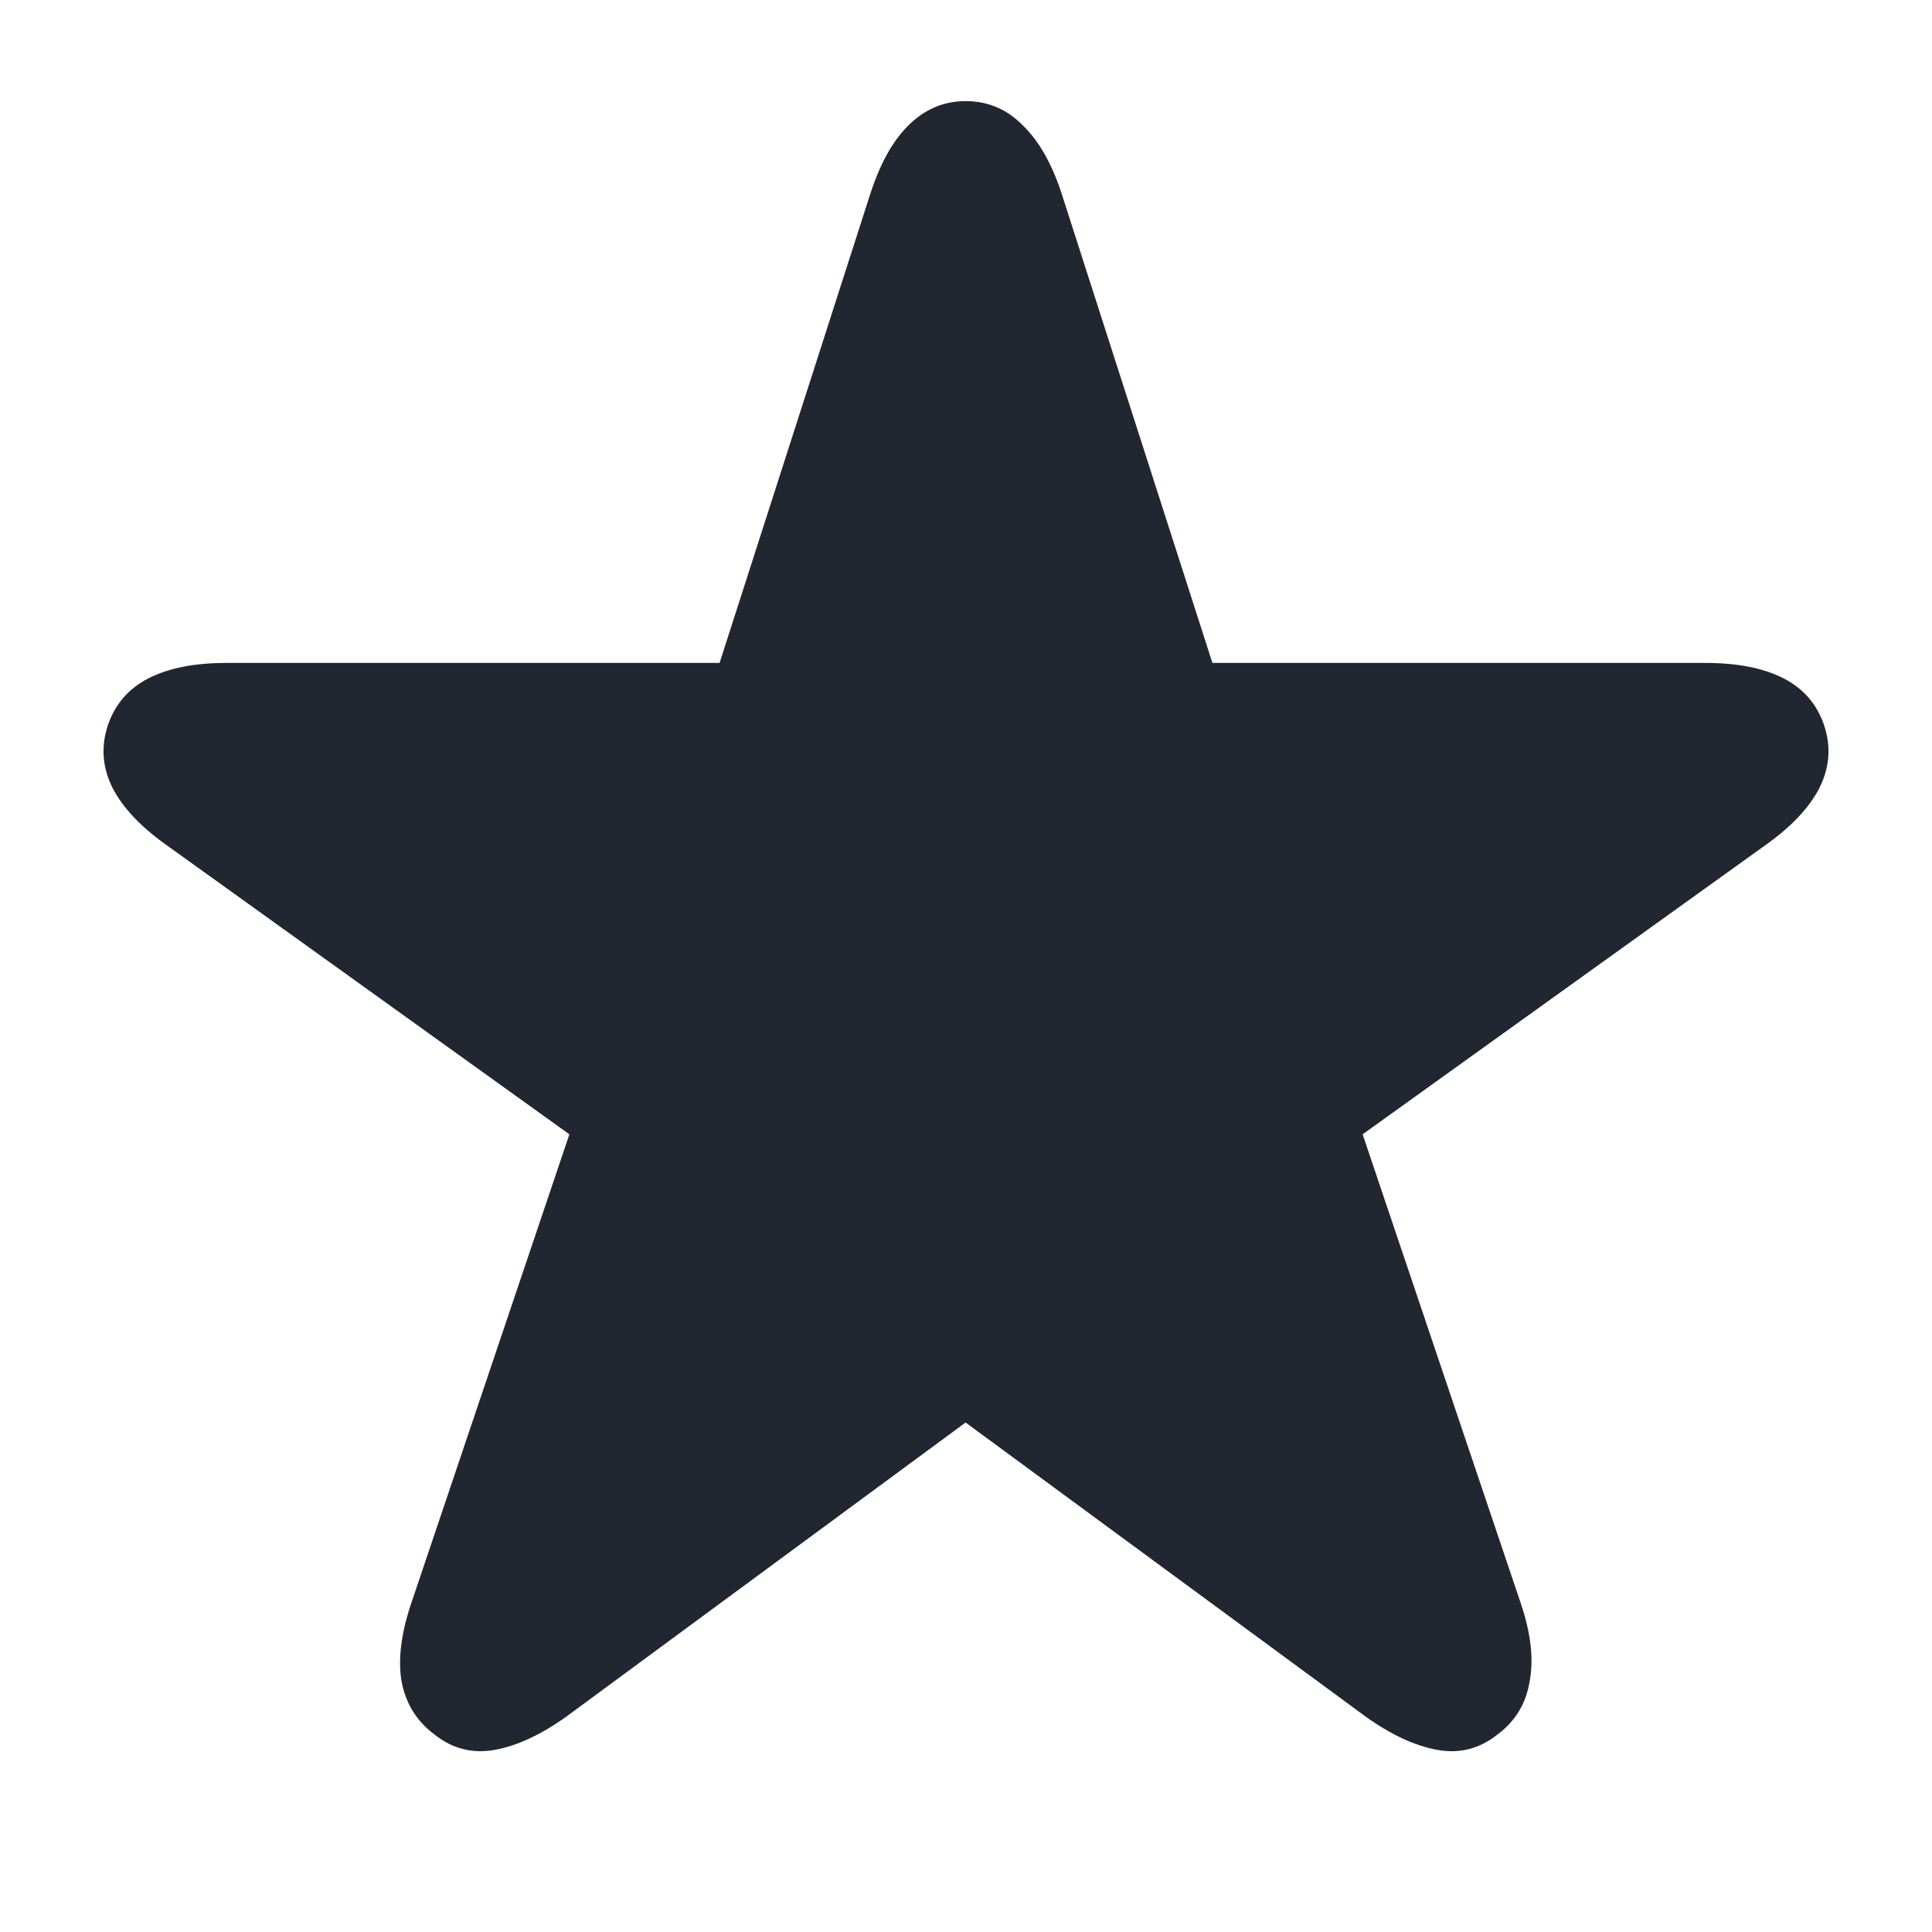
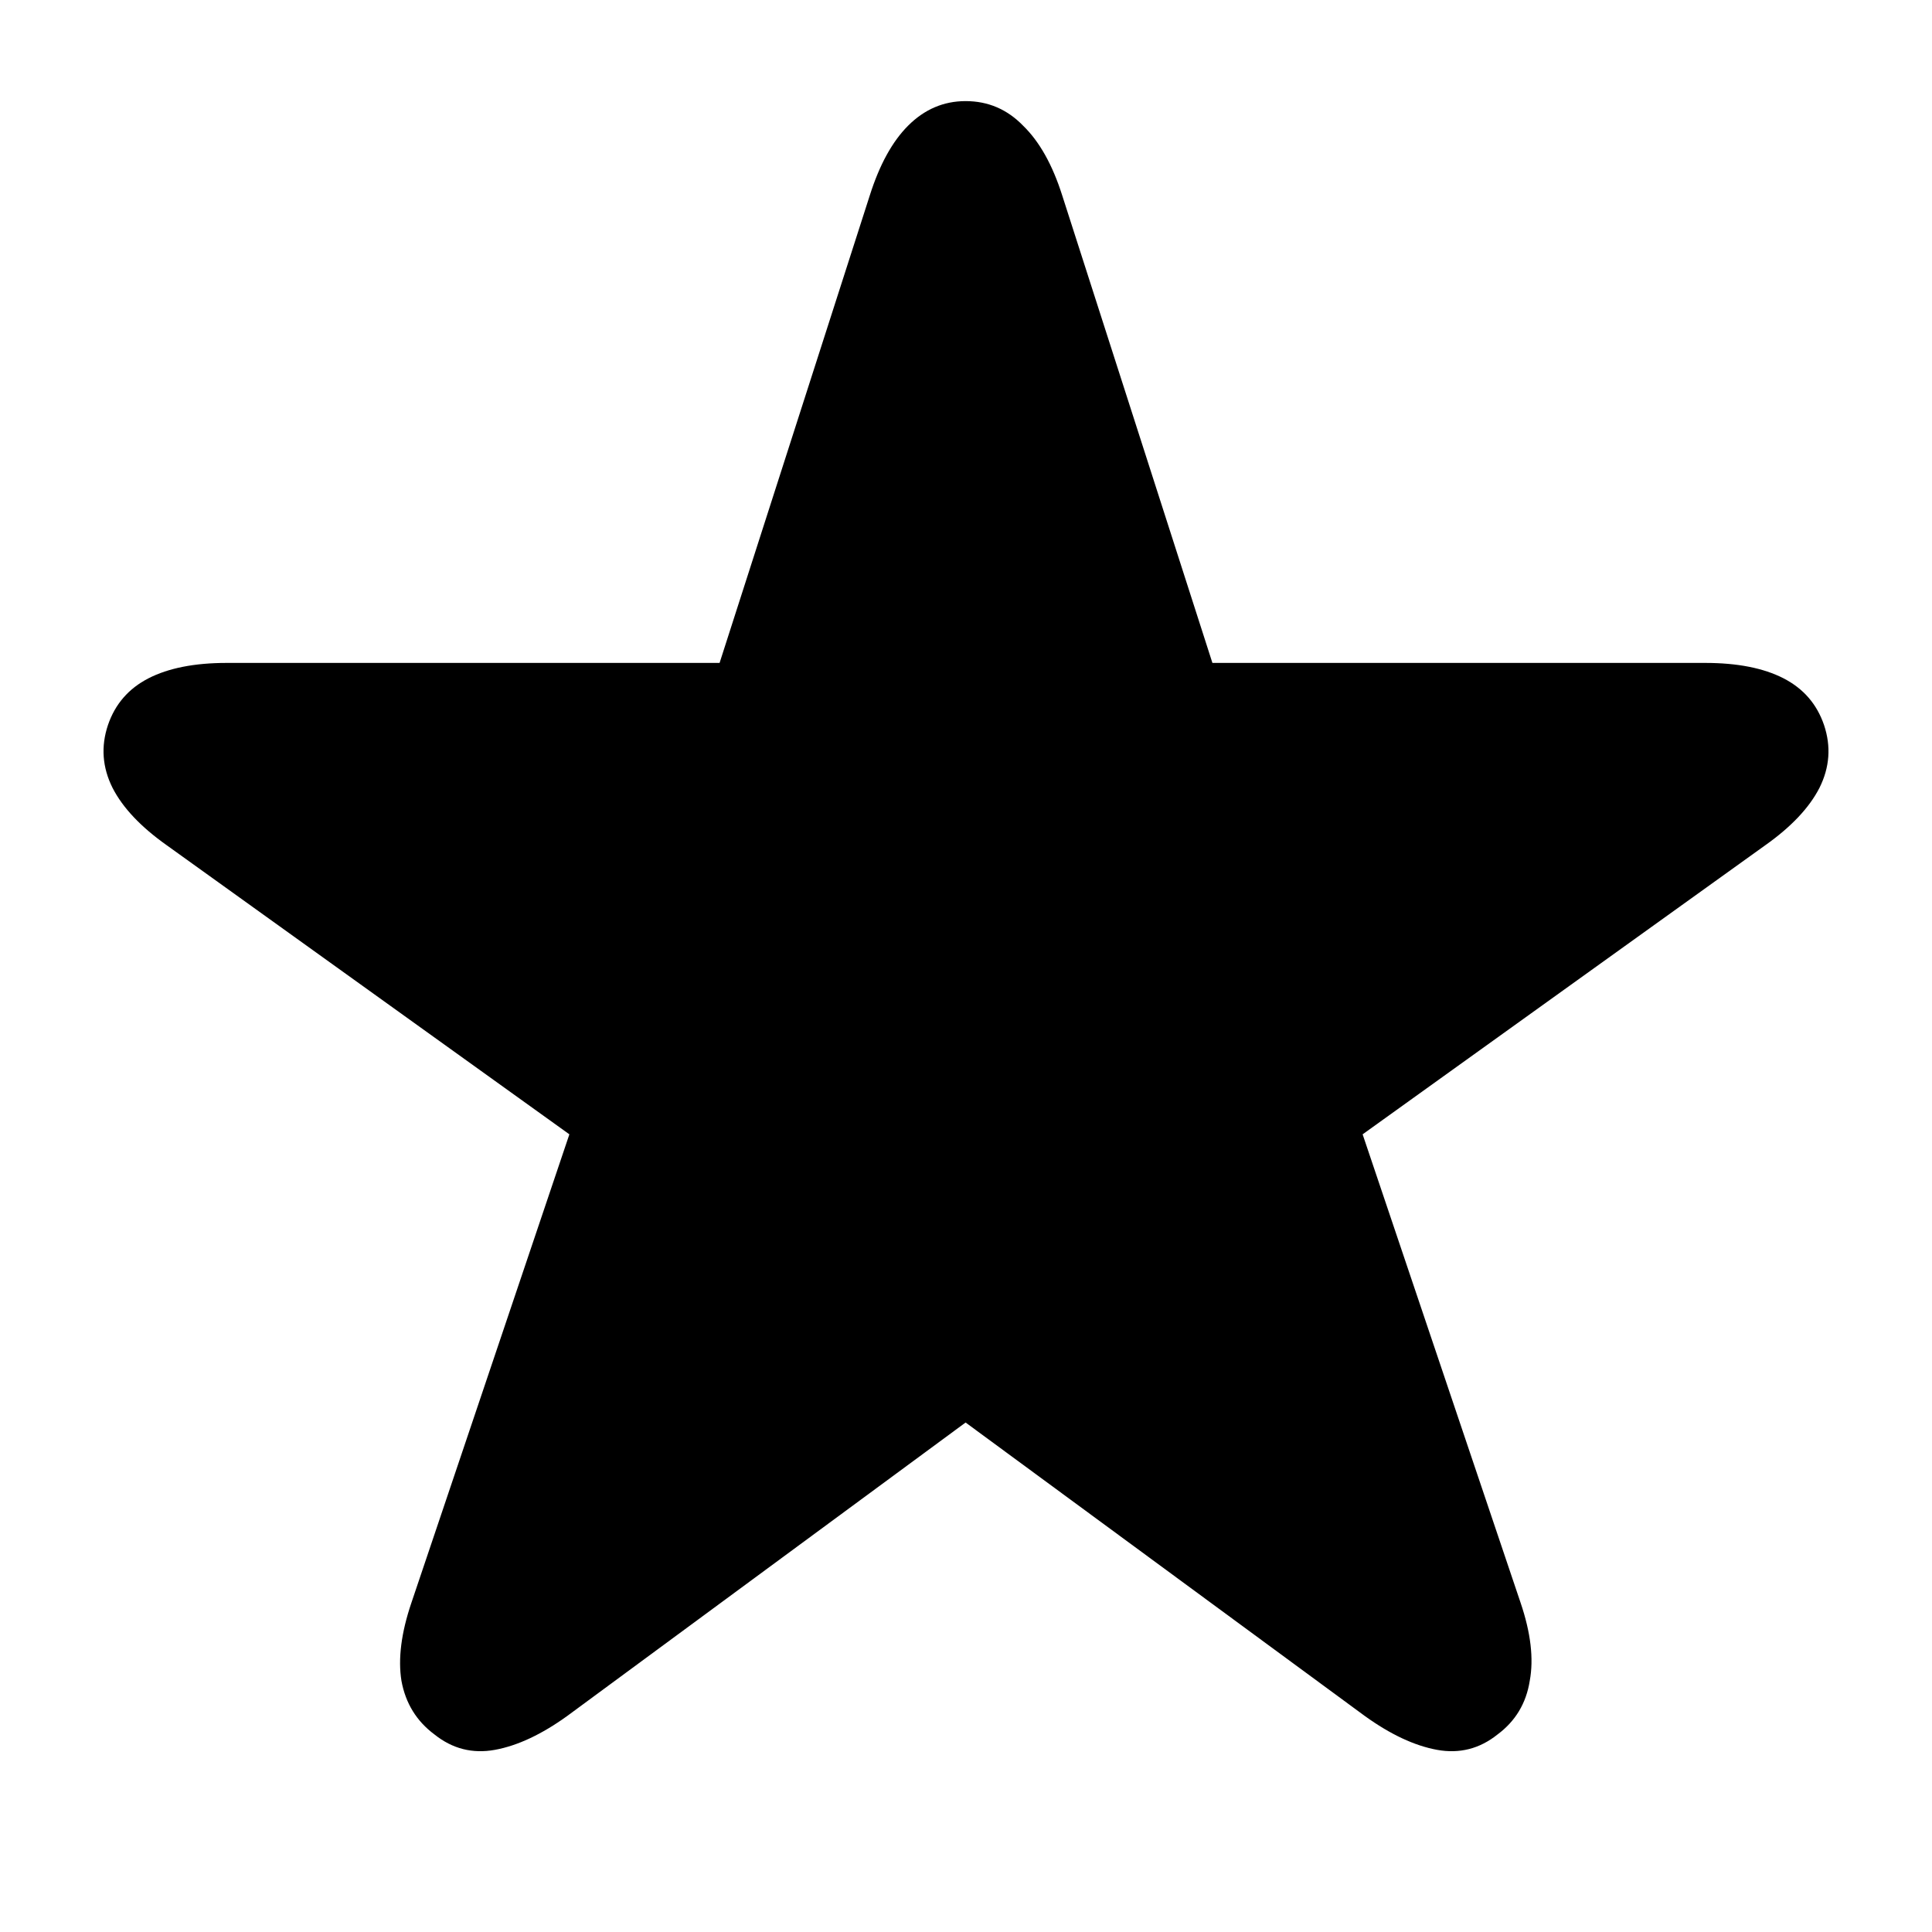
- <svg xmlns="http://www.w3.org/2000/svg" width="24" height="24" viewBox="0 0 24 24" fill="none">
-   <path d="M5.397 21.546C5.175 21.381 5.038 21.159 4.987 20.88C4.943 20.607 4.984 20.283 5.111 19.909L7.073 14.091L2.074 10.502C1.75 10.273 1.525 10.035 1.398 9.787C1.271 9.533 1.252 9.273 1.341 9.007C1.43 8.746 1.598 8.553 1.845 8.426C2.093 8.299 2.417 8.235 2.816 8.235H8.939L10.805 2.427C10.926 2.046 11.084 1.758 11.281 1.561C11.484 1.358 11.722 1.256 11.995 1.256C12.274 1.256 12.512 1.358 12.709 1.561C12.912 1.758 13.074 2.046 13.195 2.427L15.061 8.235H21.183C21.583 8.235 21.907 8.299 22.155 8.426C22.402 8.553 22.57 8.746 22.659 9.007C22.748 9.273 22.729 9.533 22.602 9.787C22.475 10.035 22.25 10.273 21.926 10.502L16.927 14.091L18.889 19.909C19.016 20.283 19.054 20.607 19.003 20.88C18.959 21.159 18.825 21.381 18.603 21.546C18.381 21.724 18.13 21.788 17.851 21.737C17.572 21.686 17.273 21.546 16.956 21.318L11.995 17.671L7.044 21.318C6.727 21.546 6.428 21.686 6.149 21.737C5.87 21.788 5.619 21.724 5.397 21.546Z" fill="#222631" />
+ <svg xmlns="http://www.w3.org/2000/svg" viewBox="0 0 24 24" fill="none">
+   <path d="M5.397 21.546C5.175 21.381 5.038 21.159 4.987 20.88C4.943 20.607 4.984 20.283 5.111 19.909L7.073 14.091L2.074 10.502C1.75 10.273 1.525 10.035 1.398 9.787C1.271 9.533 1.252 9.273 1.341 9.007C1.43 8.746 1.598 8.553 1.845 8.426C2.093 8.299 2.417 8.235 2.816 8.235H8.939L10.805 2.427C10.926 2.046 11.084 1.758 11.281 1.561C11.484 1.358 11.722 1.256 11.995 1.256C12.274 1.256 12.512 1.358 12.709 1.561C12.912 1.758 13.074 2.046 13.195 2.427L15.061 8.235H21.183C21.583 8.235 21.907 8.299 22.155 8.426C22.402 8.553 22.57 8.746 22.659 9.007C22.748 9.273 22.729 9.533 22.602 9.787C22.475 10.035 22.25 10.273 21.926 10.502L16.927 14.091L18.889 19.909C19.016 20.283 19.054 20.607 19.003 20.88C18.959 21.159 18.825 21.381 18.603 21.546C18.381 21.724 18.13 21.788 17.851 21.737C17.572 21.686 17.273 21.546 16.956 21.318L11.995 17.671L7.044 21.318C6.727 21.546 6.428 21.686 6.149 21.737C5.87 21.788 5.619 21.724 5.397 21.546Z" fill="currentColor" />
</svg>
